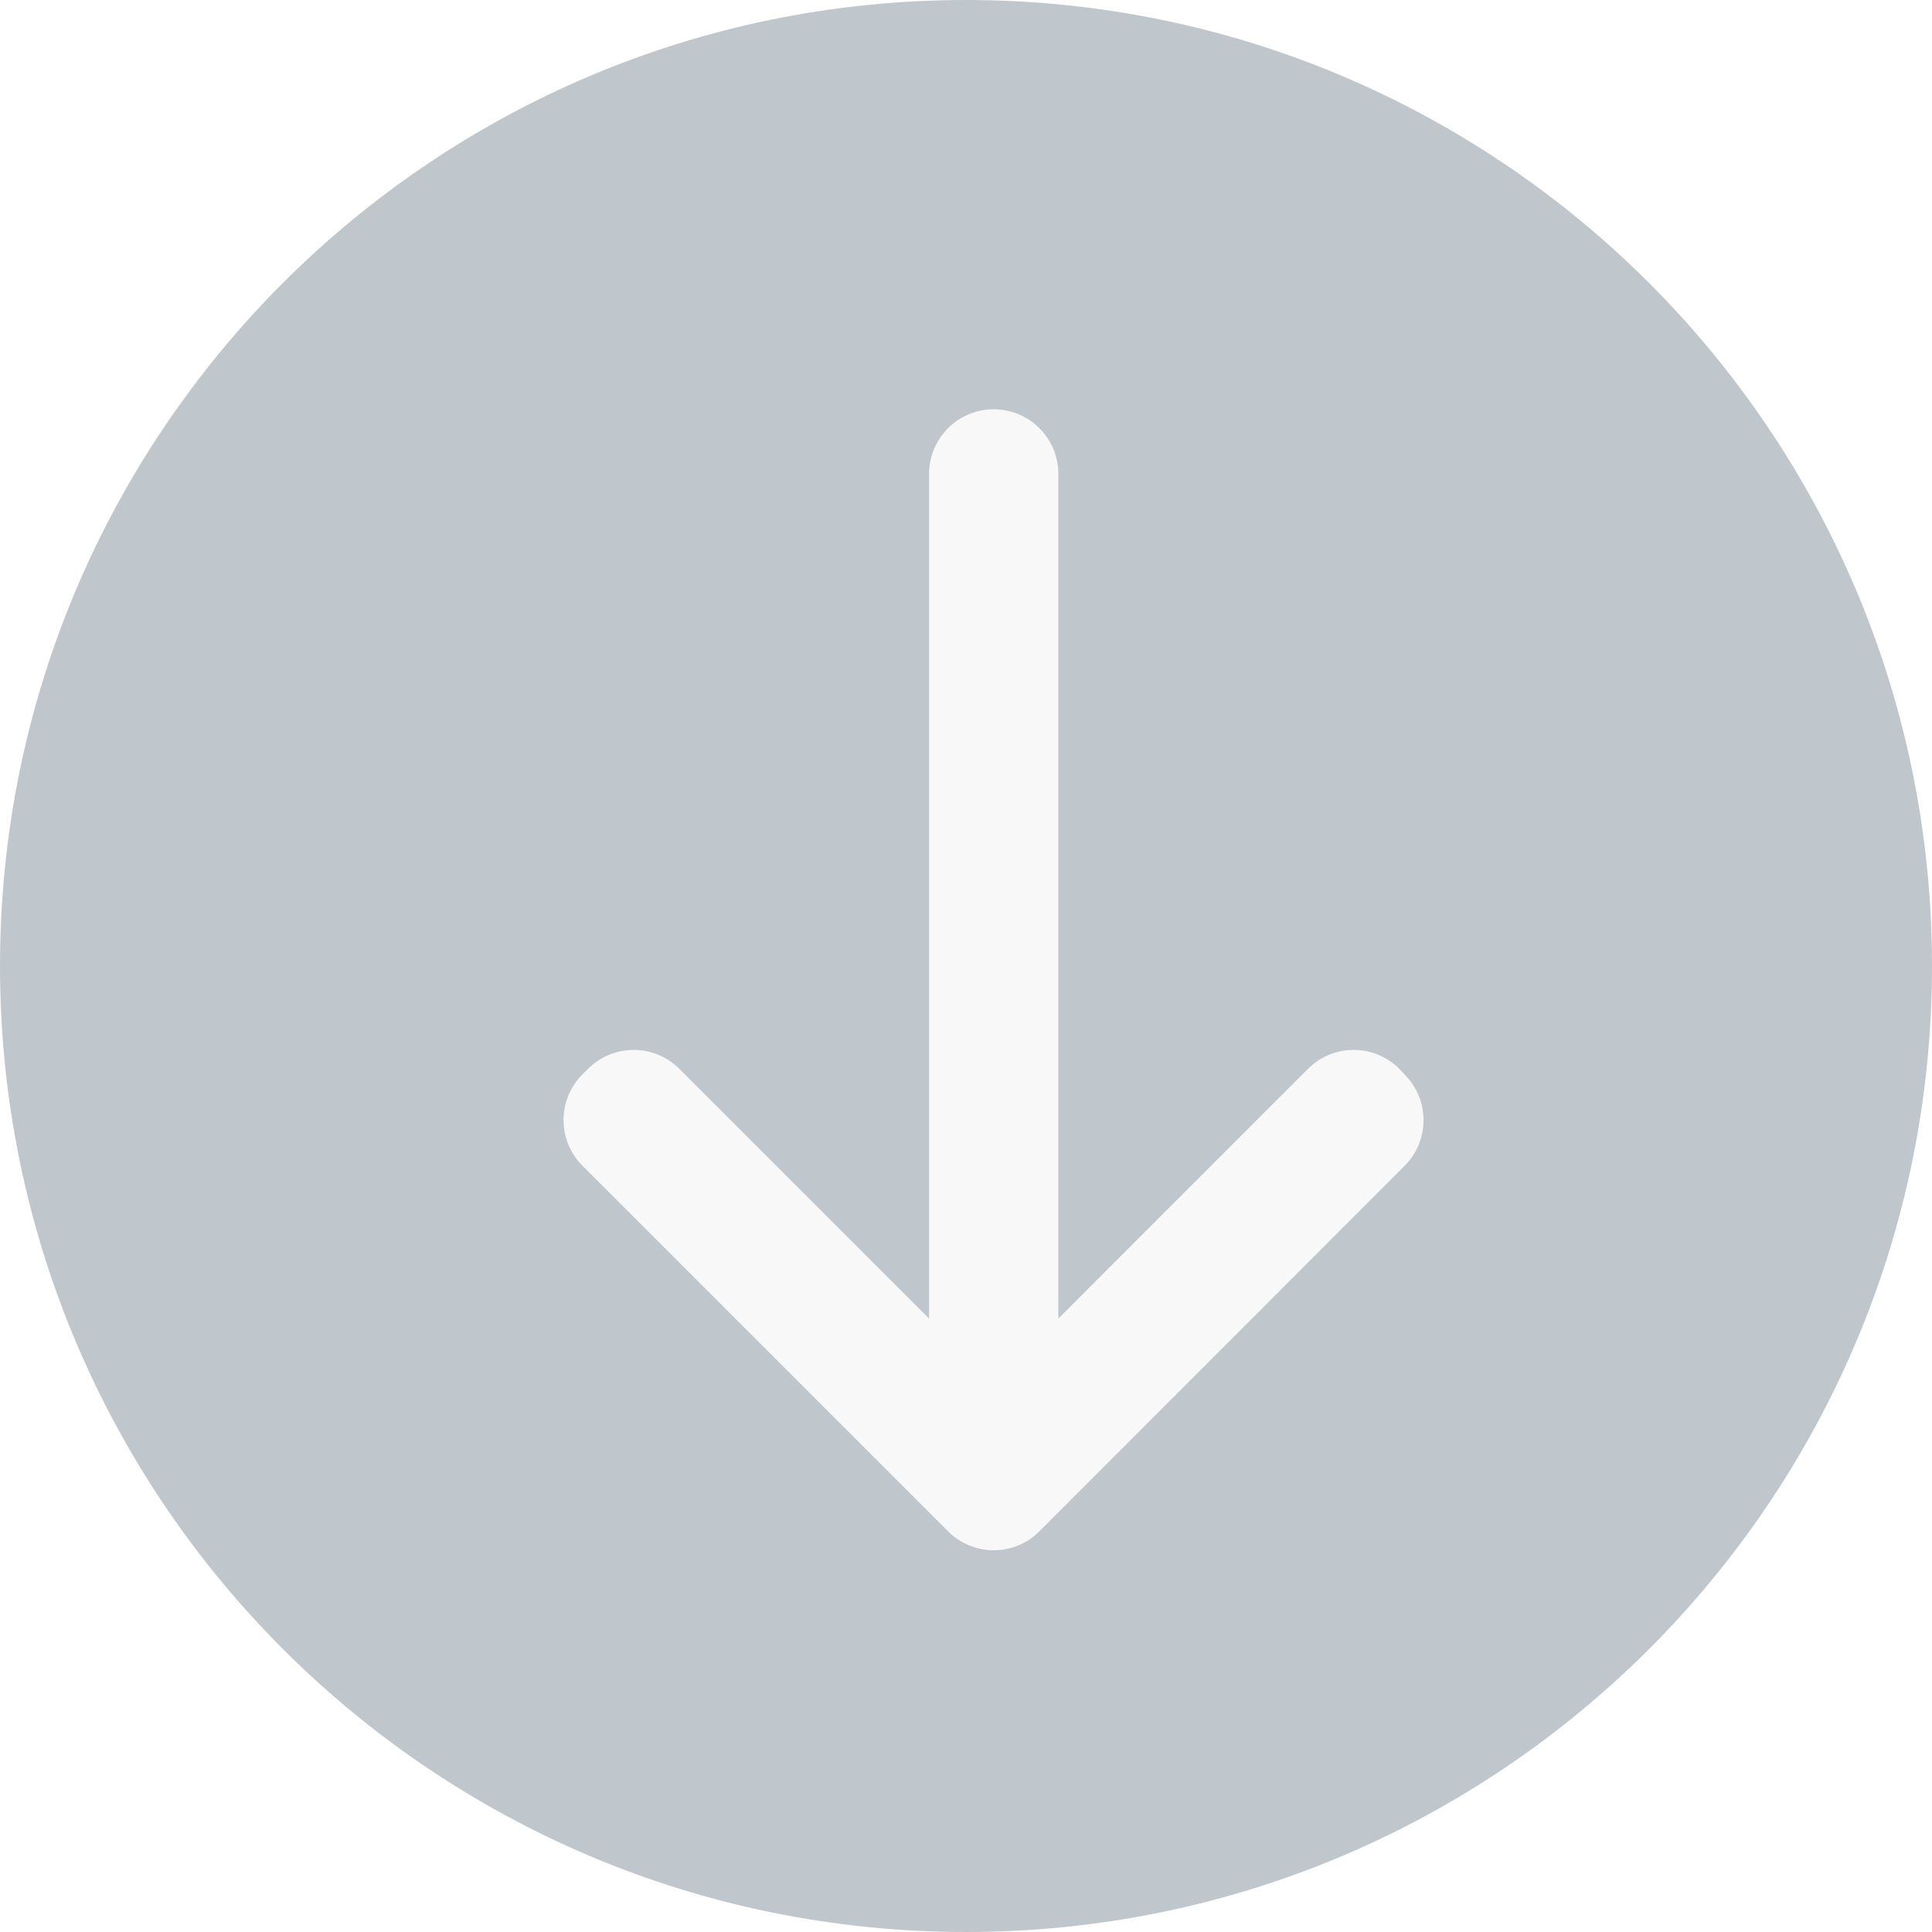
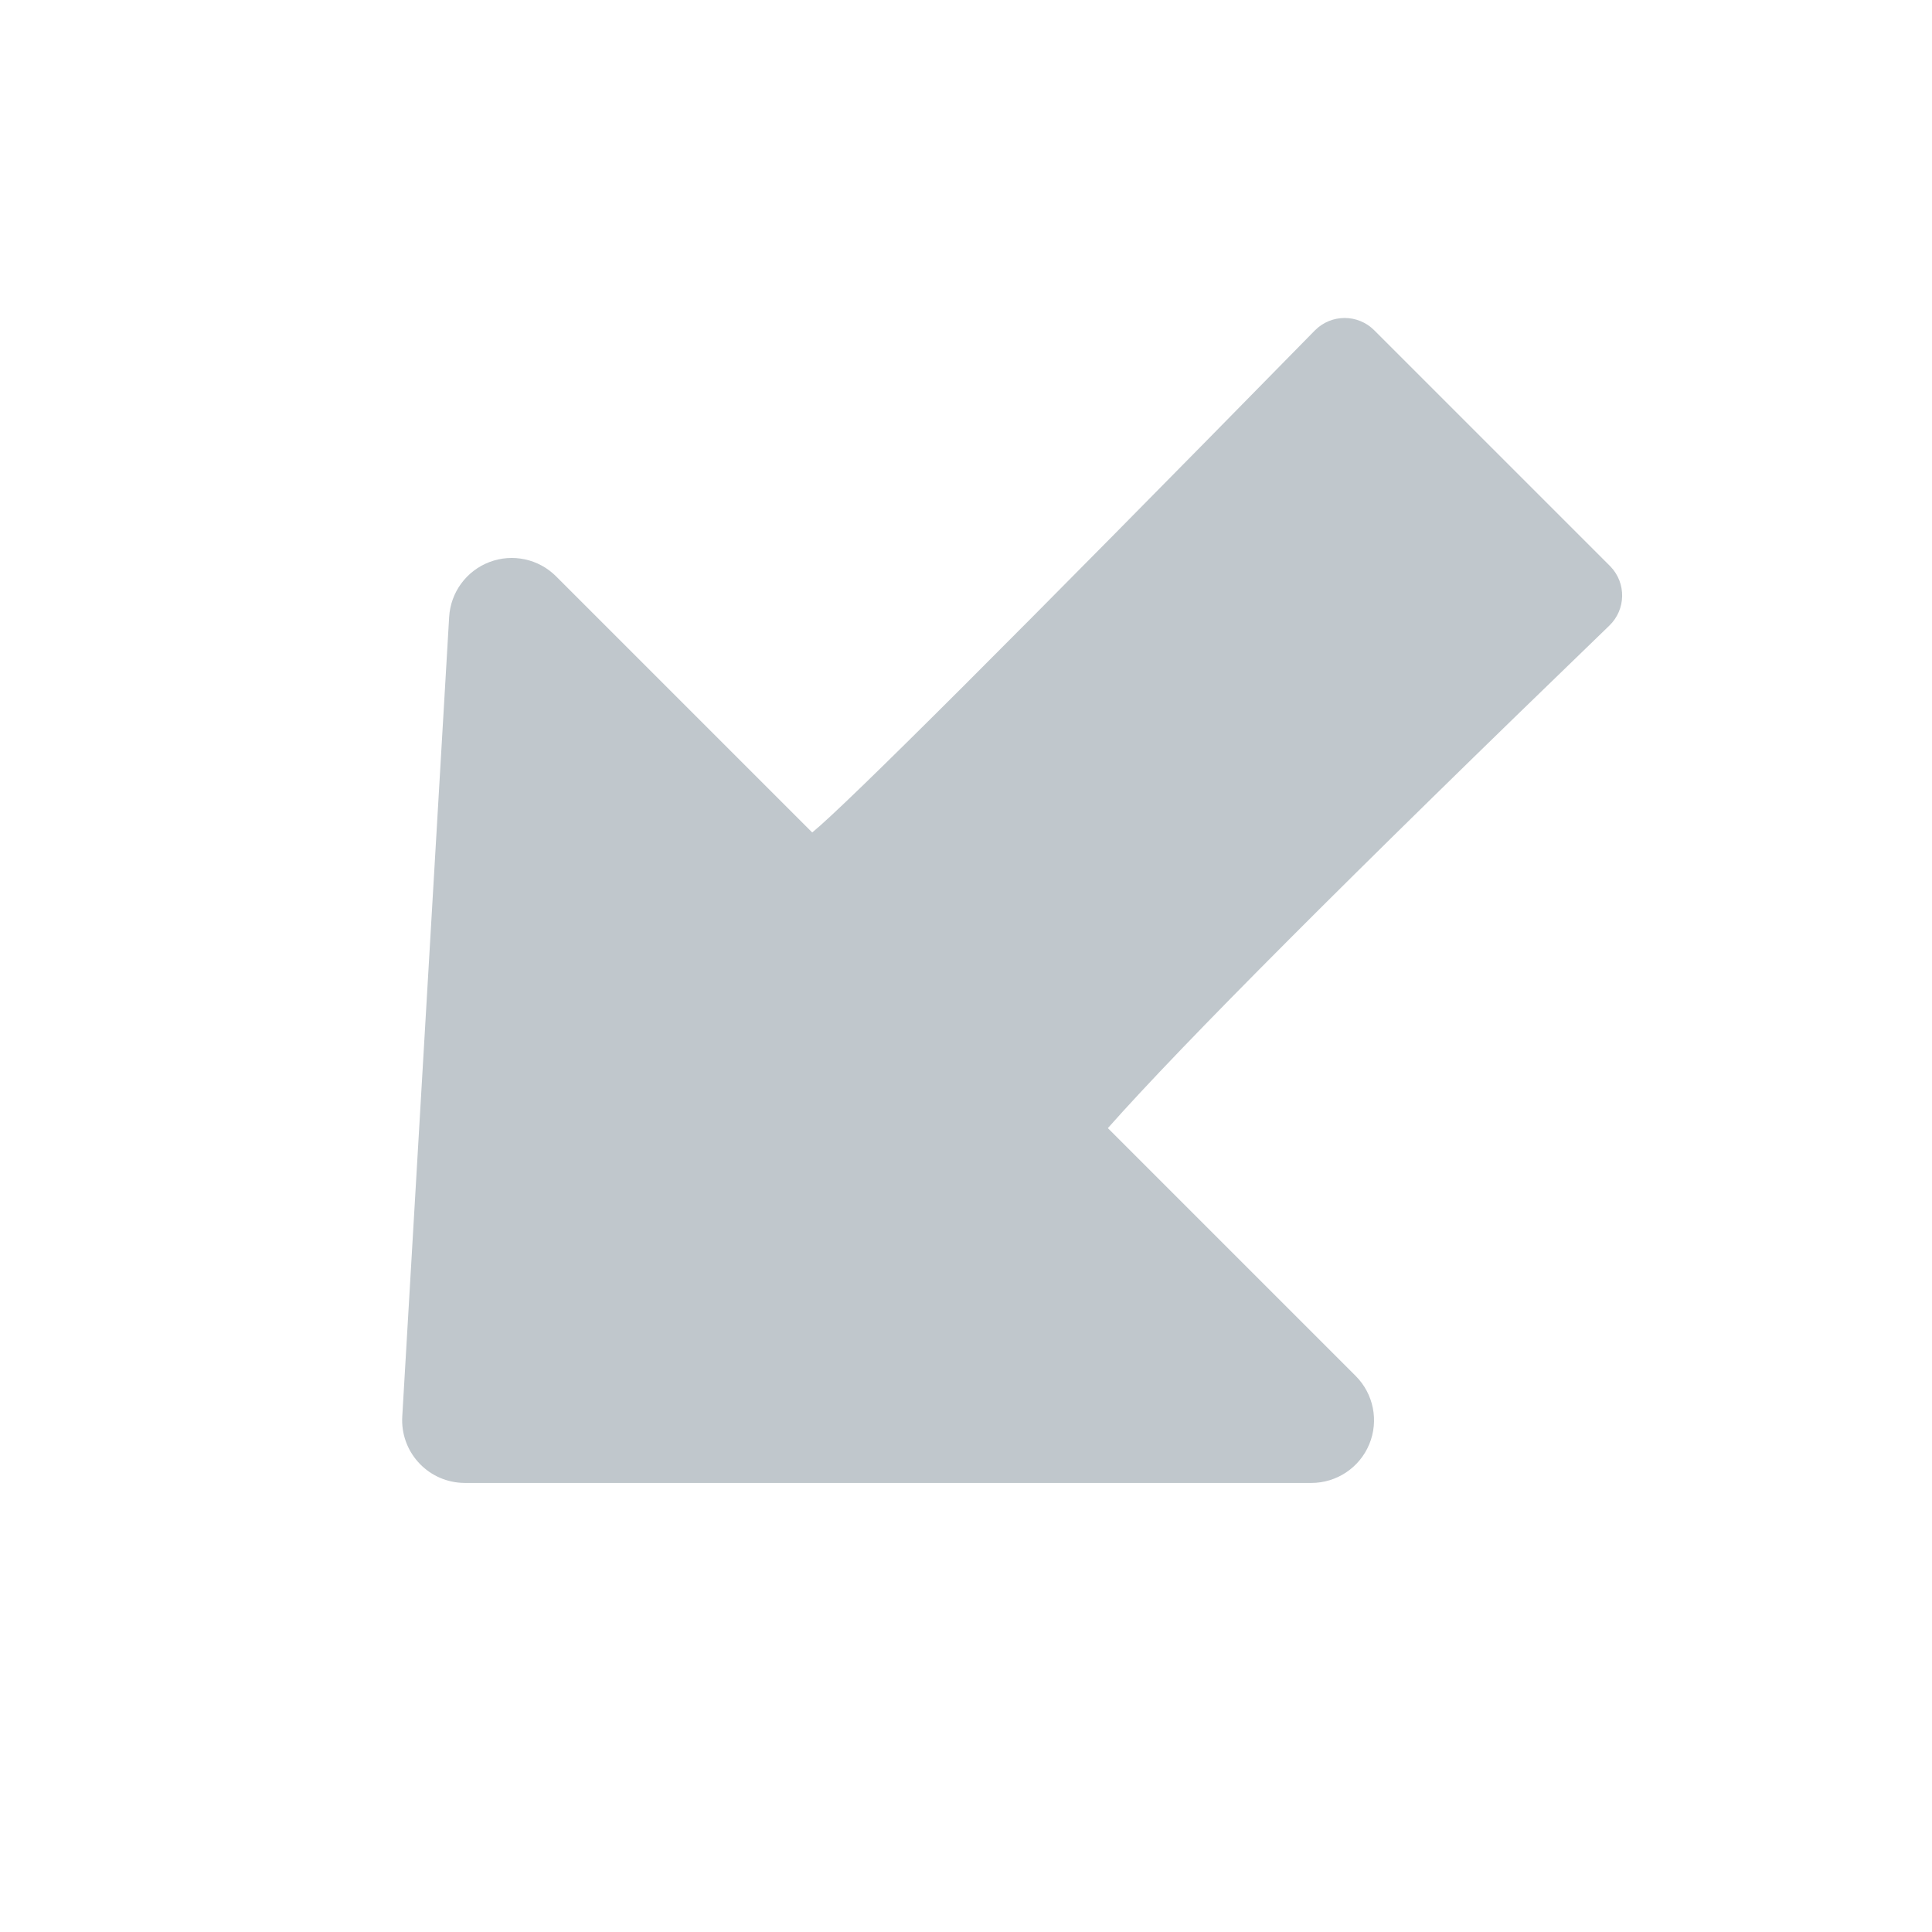
- <svg xmlns="http://www.w3.org/2000/svg" width="20" height="20" viewBox="0 0 20 20">
-   <defs>
-     <clipPath id="clip-path">
-       <path id="Path_1783" data-name="Path 1783" d="M0,4.453a.669.669,0,0,0,.669.669H9.413L6.828,7.707a.668.668,0,0,0,0,.946l.057.057a.668.668,0,0,0,.946,0l3.784-3.784a.668.668,0,0,0,0-.946L7.832.2a.668.668,0,0,0-.946,0L6.828.254a.668.668,0,0,0,0,.946L9.413,3.784H.669A.669.669,0,0,0,0,4.453Z" fill="#f8f8f8" />
-     </clipPath>
-     <clipPath id="clip-path-2">
-       <path id="Path_1782" data-name="Path 1782" d="M0,2531.492H1324.618V0H0Z" fill="#f8f8f8" />
-     </clipPath>
-   </defs>
-   <g id="Group_3858" data-name="Group 3858" transform="translate(-1550 -916)">
-     <circle id="Ellipse_372" data-name="Ellipse 372" cx="10" cy="10" r="10" transform="translate(1570 936) rotate(180)" fill="#c0c7cc" />
-     <g id="Group_3854" data-name="Group 3854" transform="translate(1564.74 920.237) rotate(90)">
-       <g id="Group_1951" data-name="Group 1951" clip-path="url(#clip-path)">
-         <g id="Group_1950" data-name="Group 1950" transform="translate(-449.567 -1140.758)" clip-path="url(#clip-path-2)">
-           <path id="Path_1781" data-name="Path 1781" d="M0,15.6V0H18.5V15.6Z" transform="translate(446.222 1137.413)" fill="#f8f8f8" />
-         </g>
-       </g>
-     </g>
+ <svg xmlns="http://www.w3.org/2000/svg" width="31.468" height="31.468" viewBox="0 0 31.468 31.468">
+   <g transform="translate(-239 -810.956)">
+     <path d="M11.791,6.918v-5.9a1.021,1.021,0,0,0-1.7-.763L.343,8.923a1.021,1.021,0,0,0-.085,1.442l.041.044,9.748,9.748a1.021,1.021,0,0,0,1.744-.722V13.728q2.752-.166,11.564-.012h0a.681.681,0,0,0,.693-.669s0-.008,0-.012V7.606a.681.681,0,0,0-.681-.681H23.36Q12.879,7.027,11.791,6.918Z" transform="translate(239 827.961) rotate(-45)" fill="#c0c7cc" />
  </g>
</svg>
